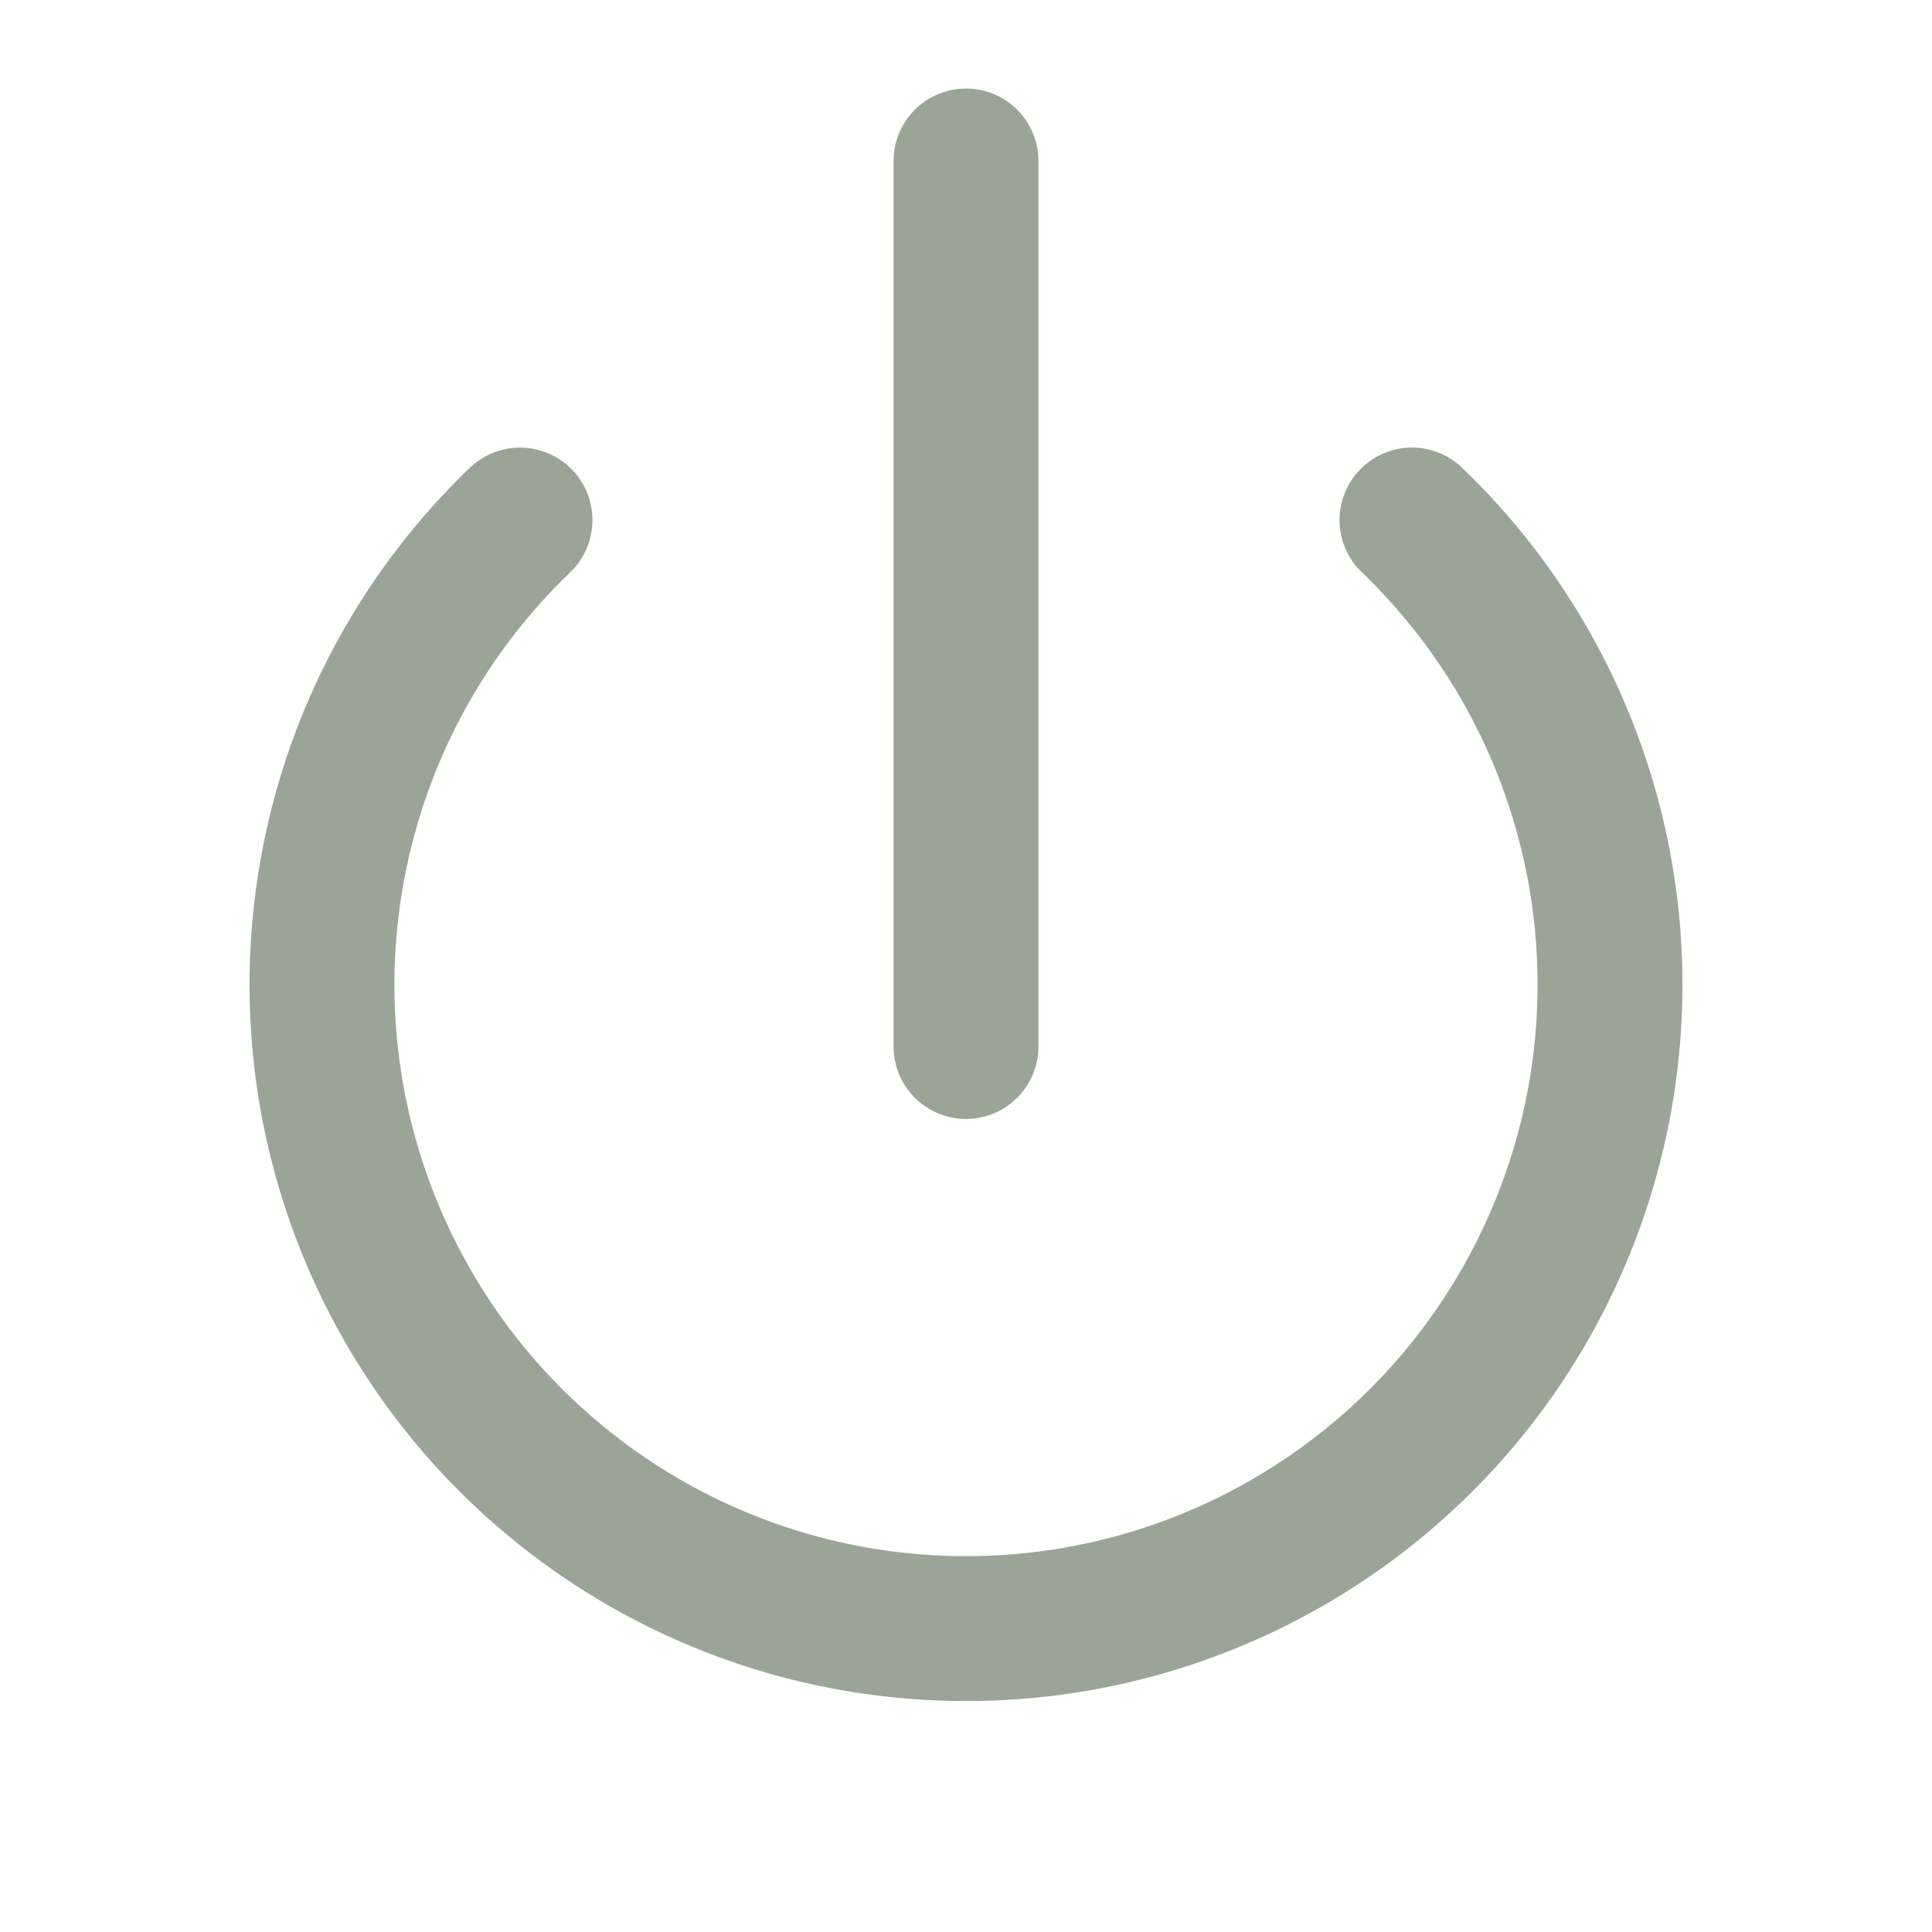
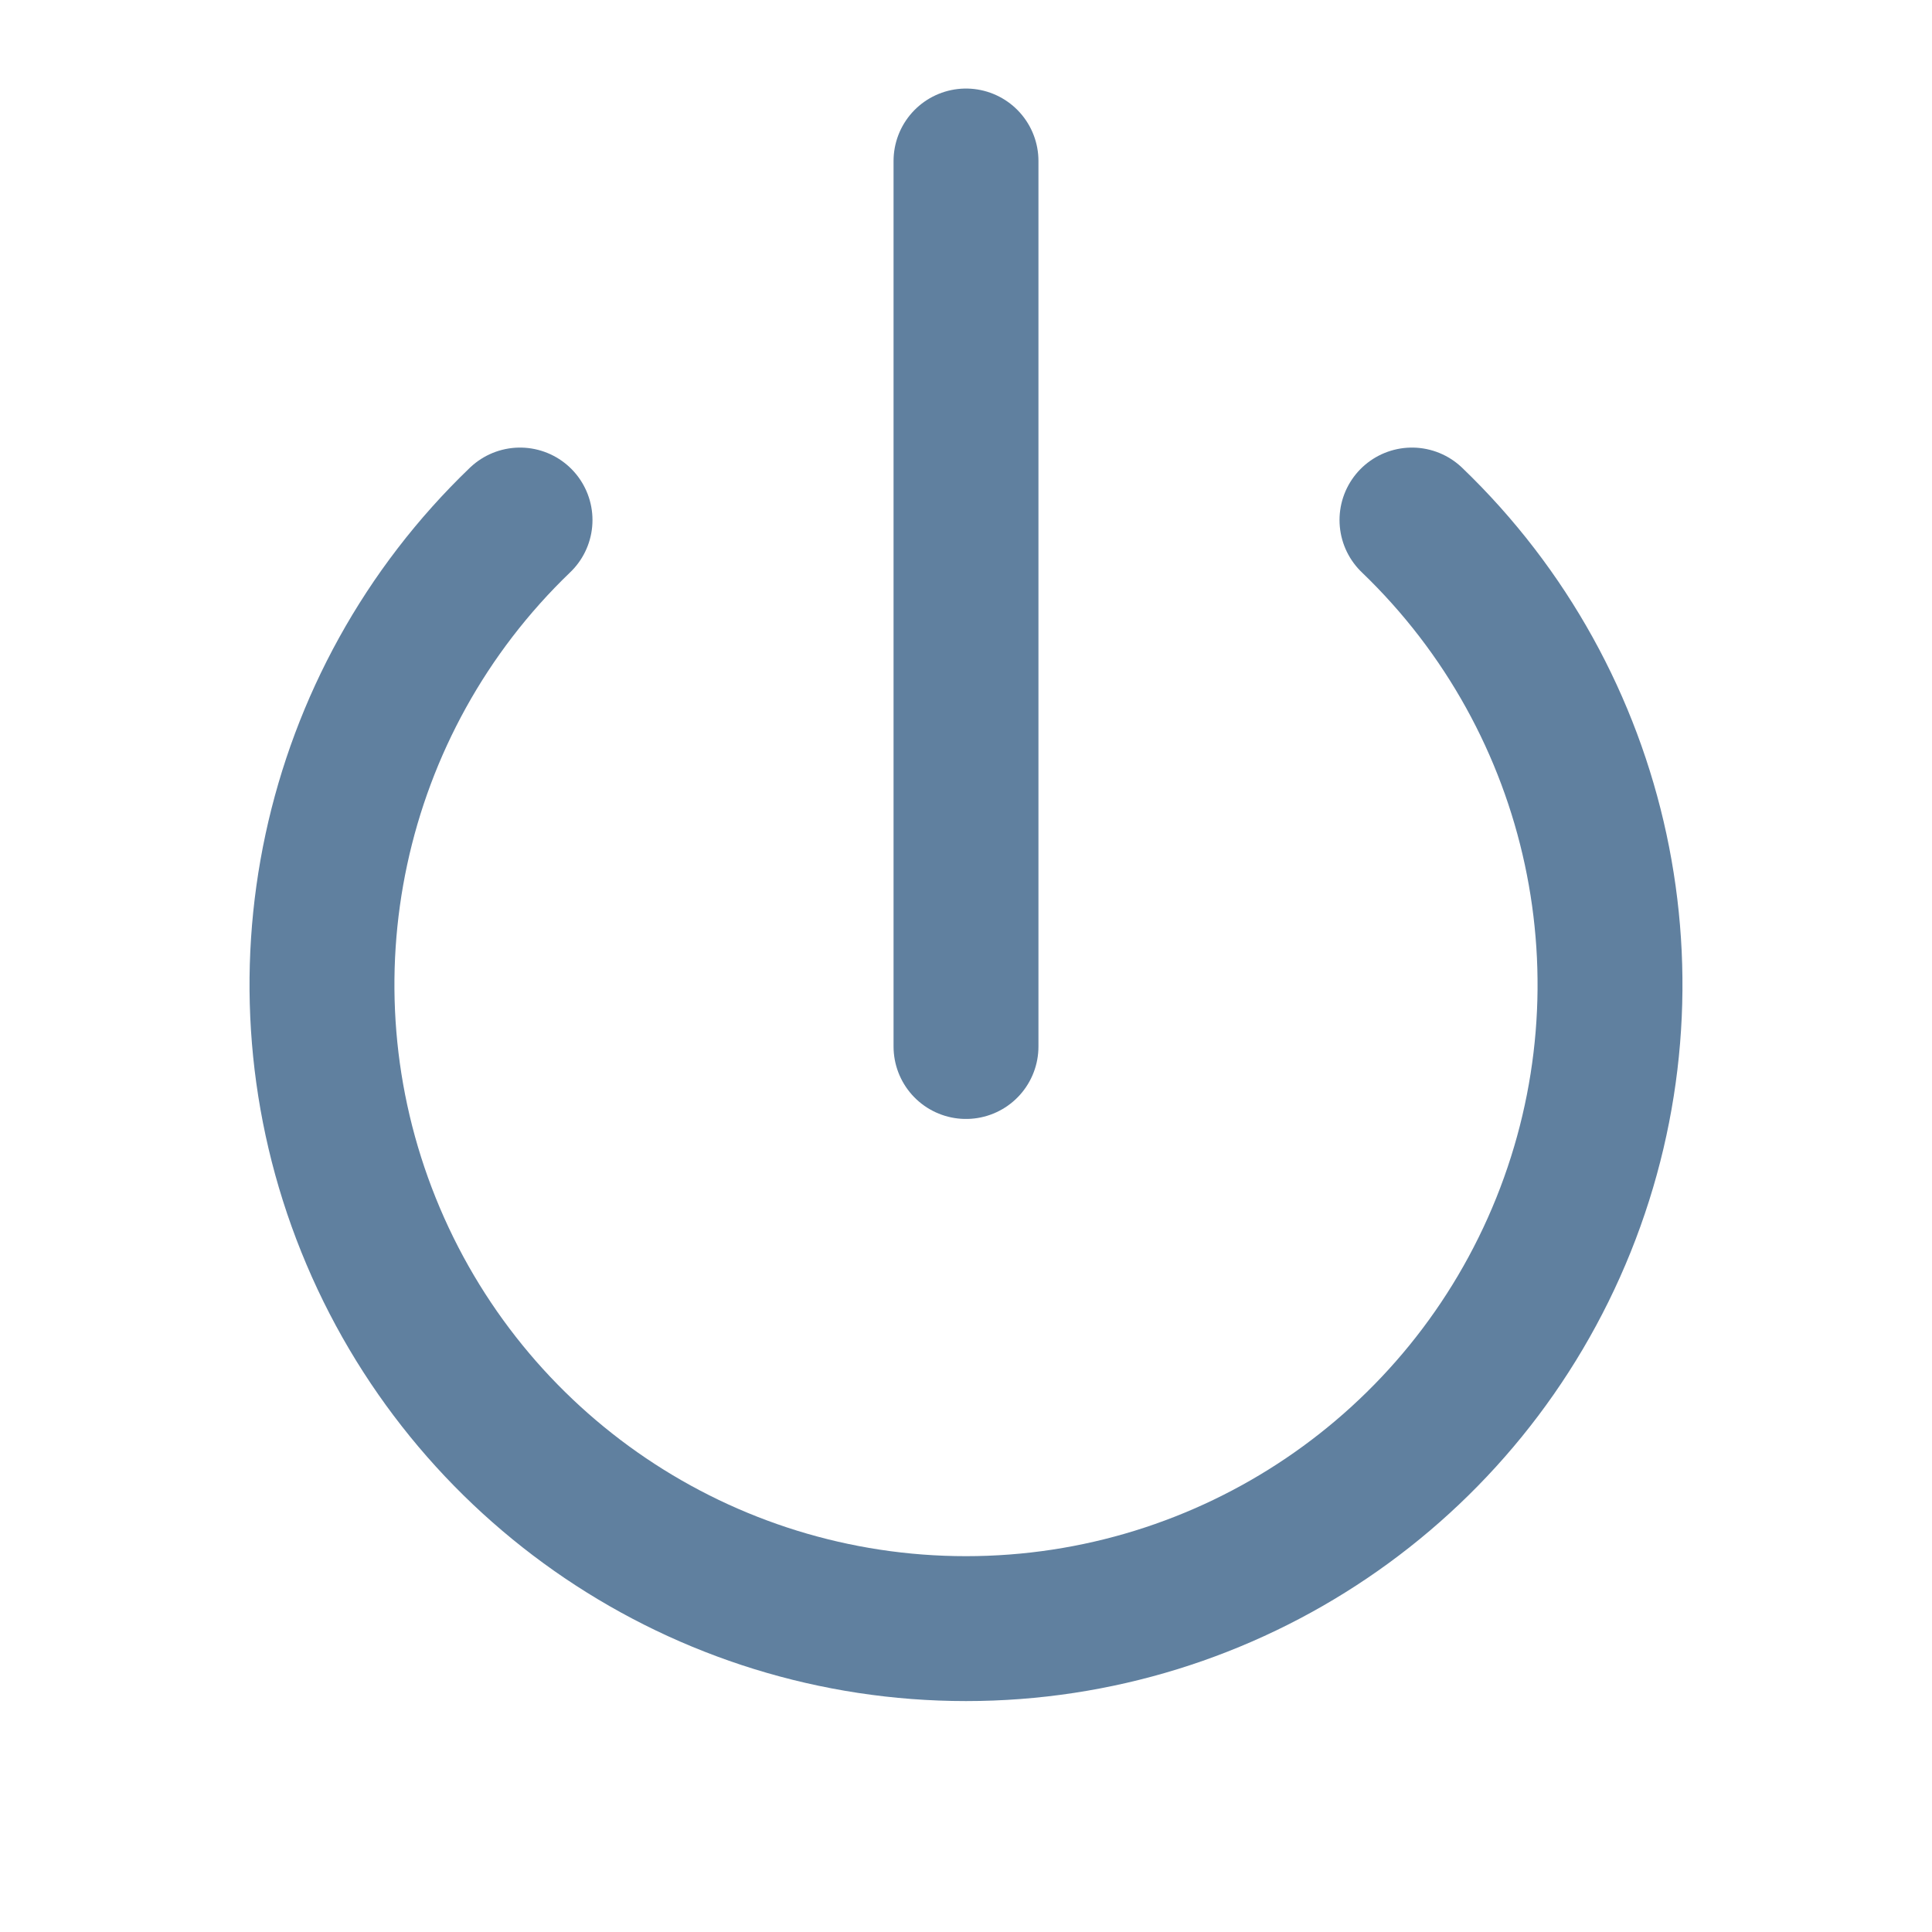
- <svg xmlns="http://www.w3.org/2000/svg" viewBox="0 0 24 24" fill="none" stroke="#9BA597" stroke-width="1.8" stroke-linecap="round" stroke-linejoin="round">
+ <svg xmlns="http://www.w3.org/2000/svg" viewBox="0 0 24 24" fill="none" stroke="#60809F" stroke-width="1.8" stroke-linecap="round" stroke-linejoin="round">
  <path d="M6.46 6.46a8 8 0 1 0 11.08 0" />
  <line x1="12" y1="2" x2="12" y2="13" />
</svg>
